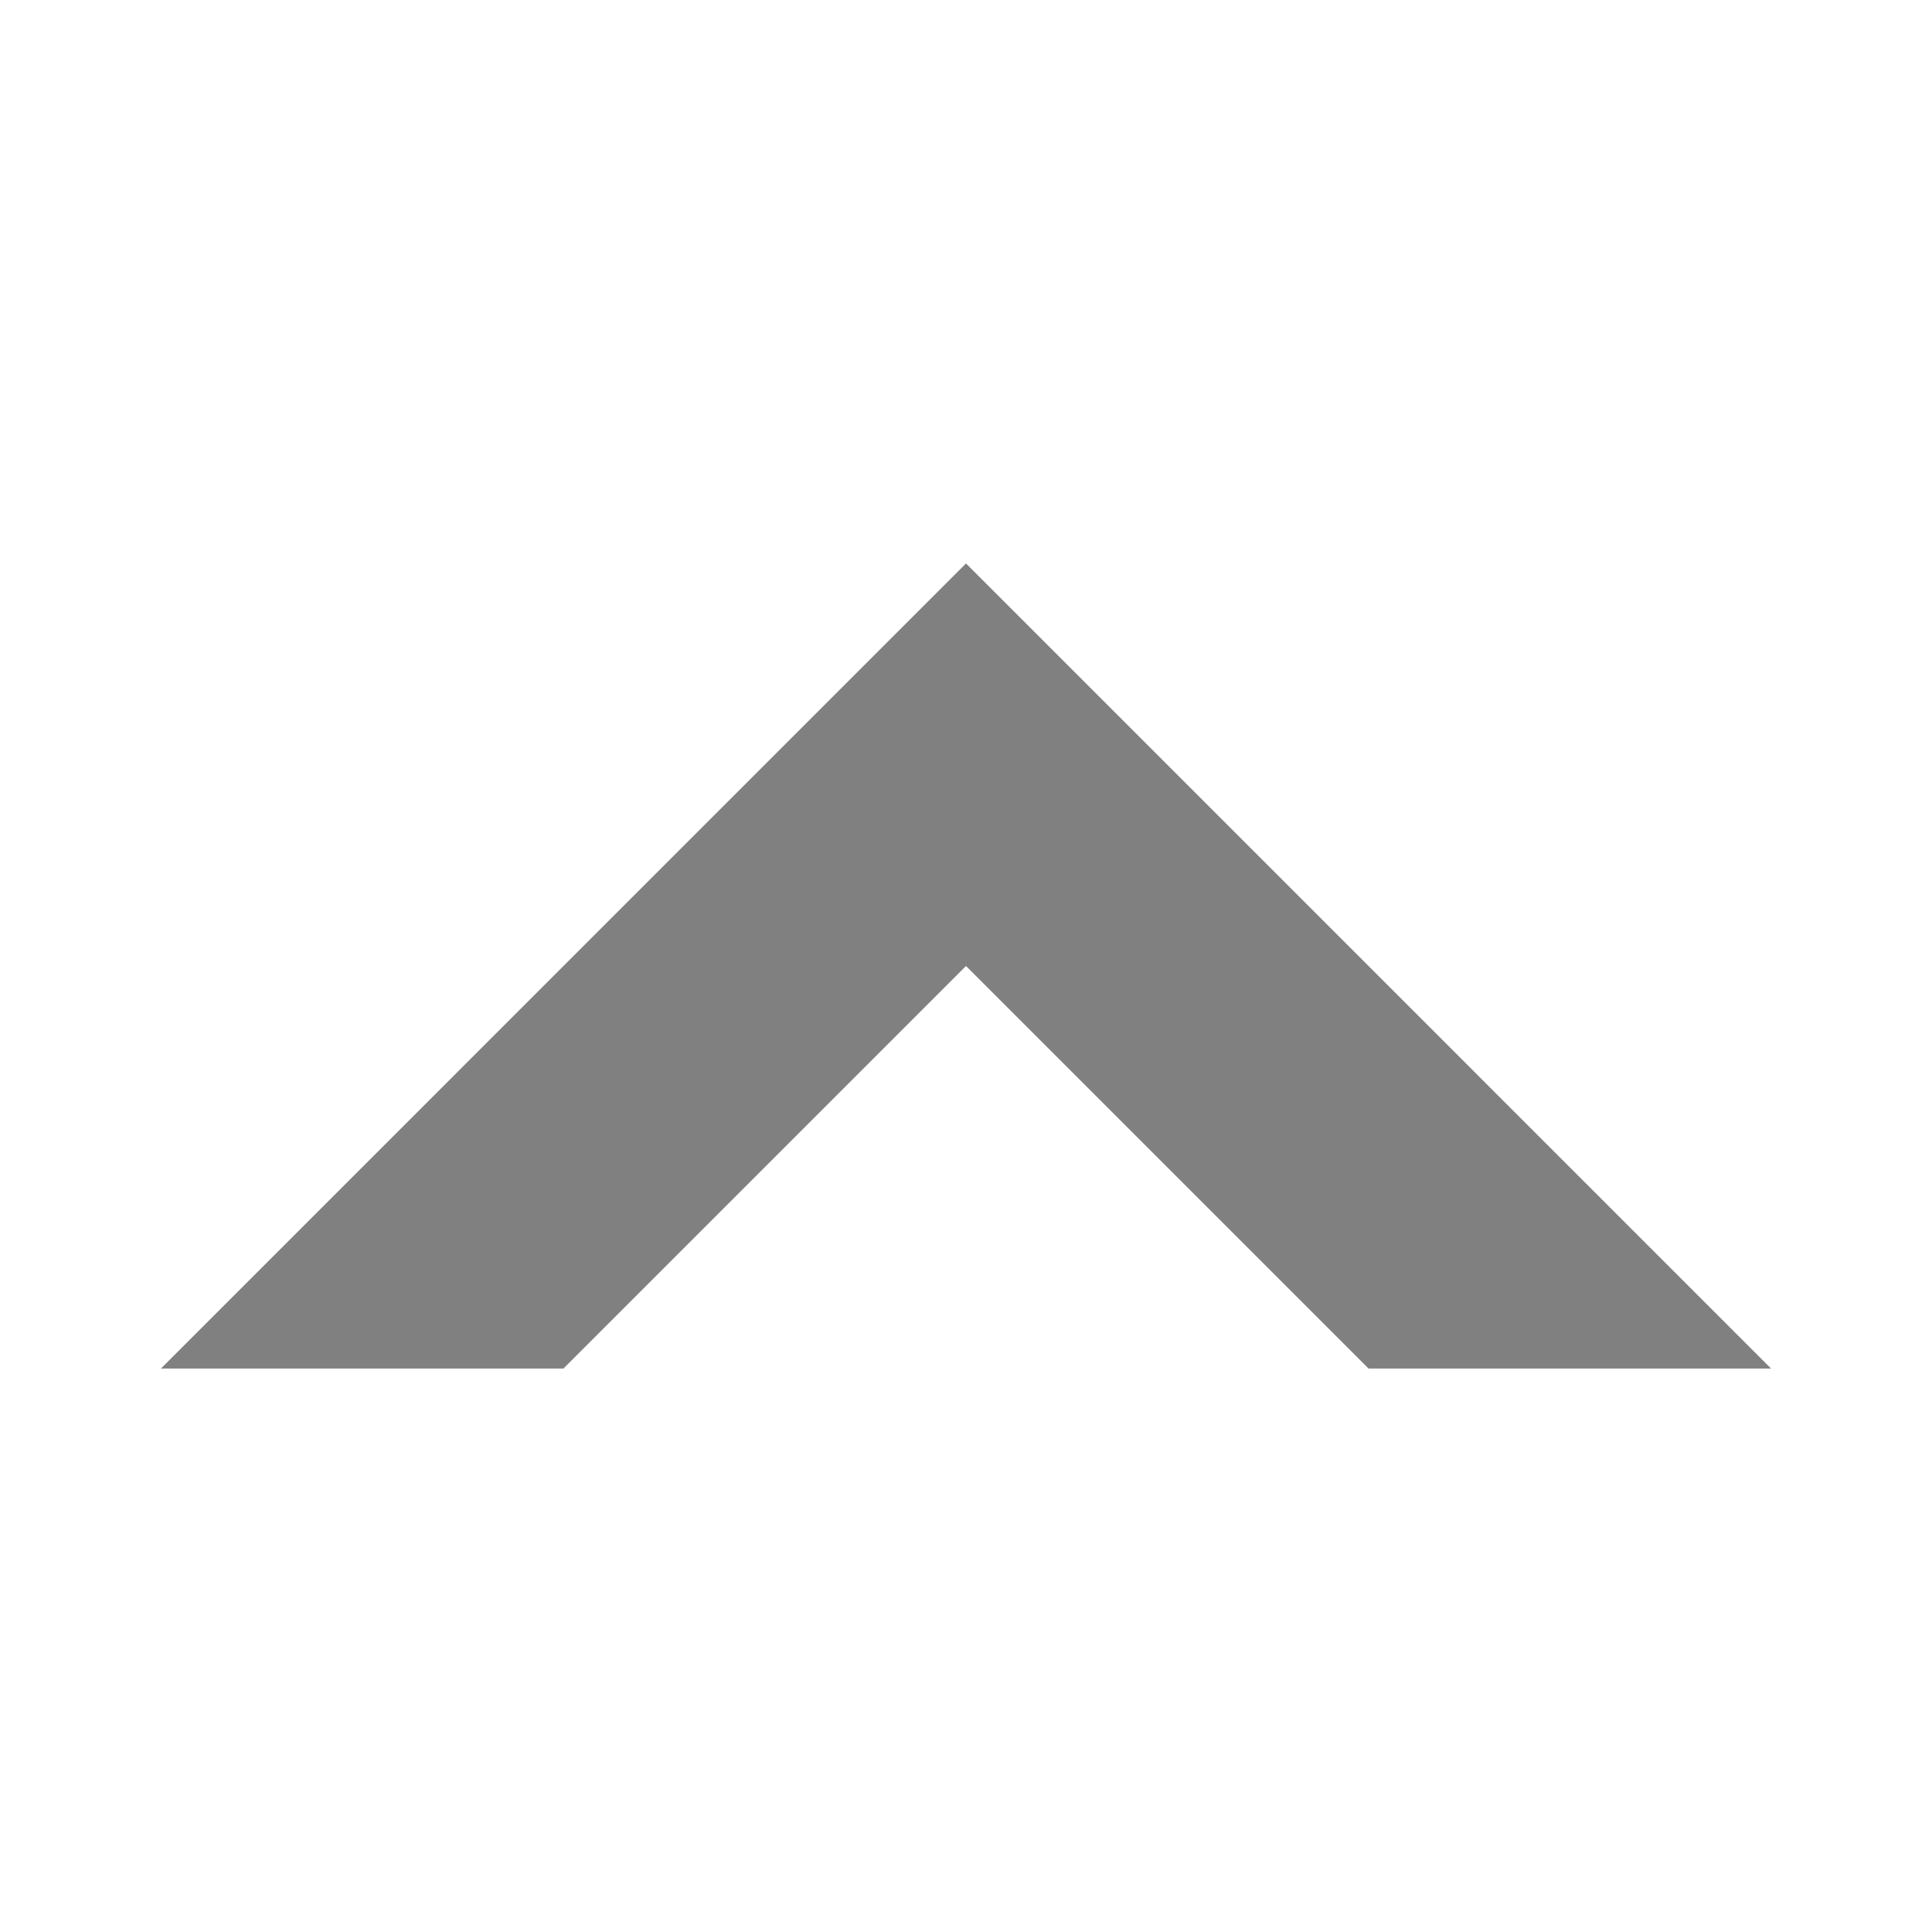
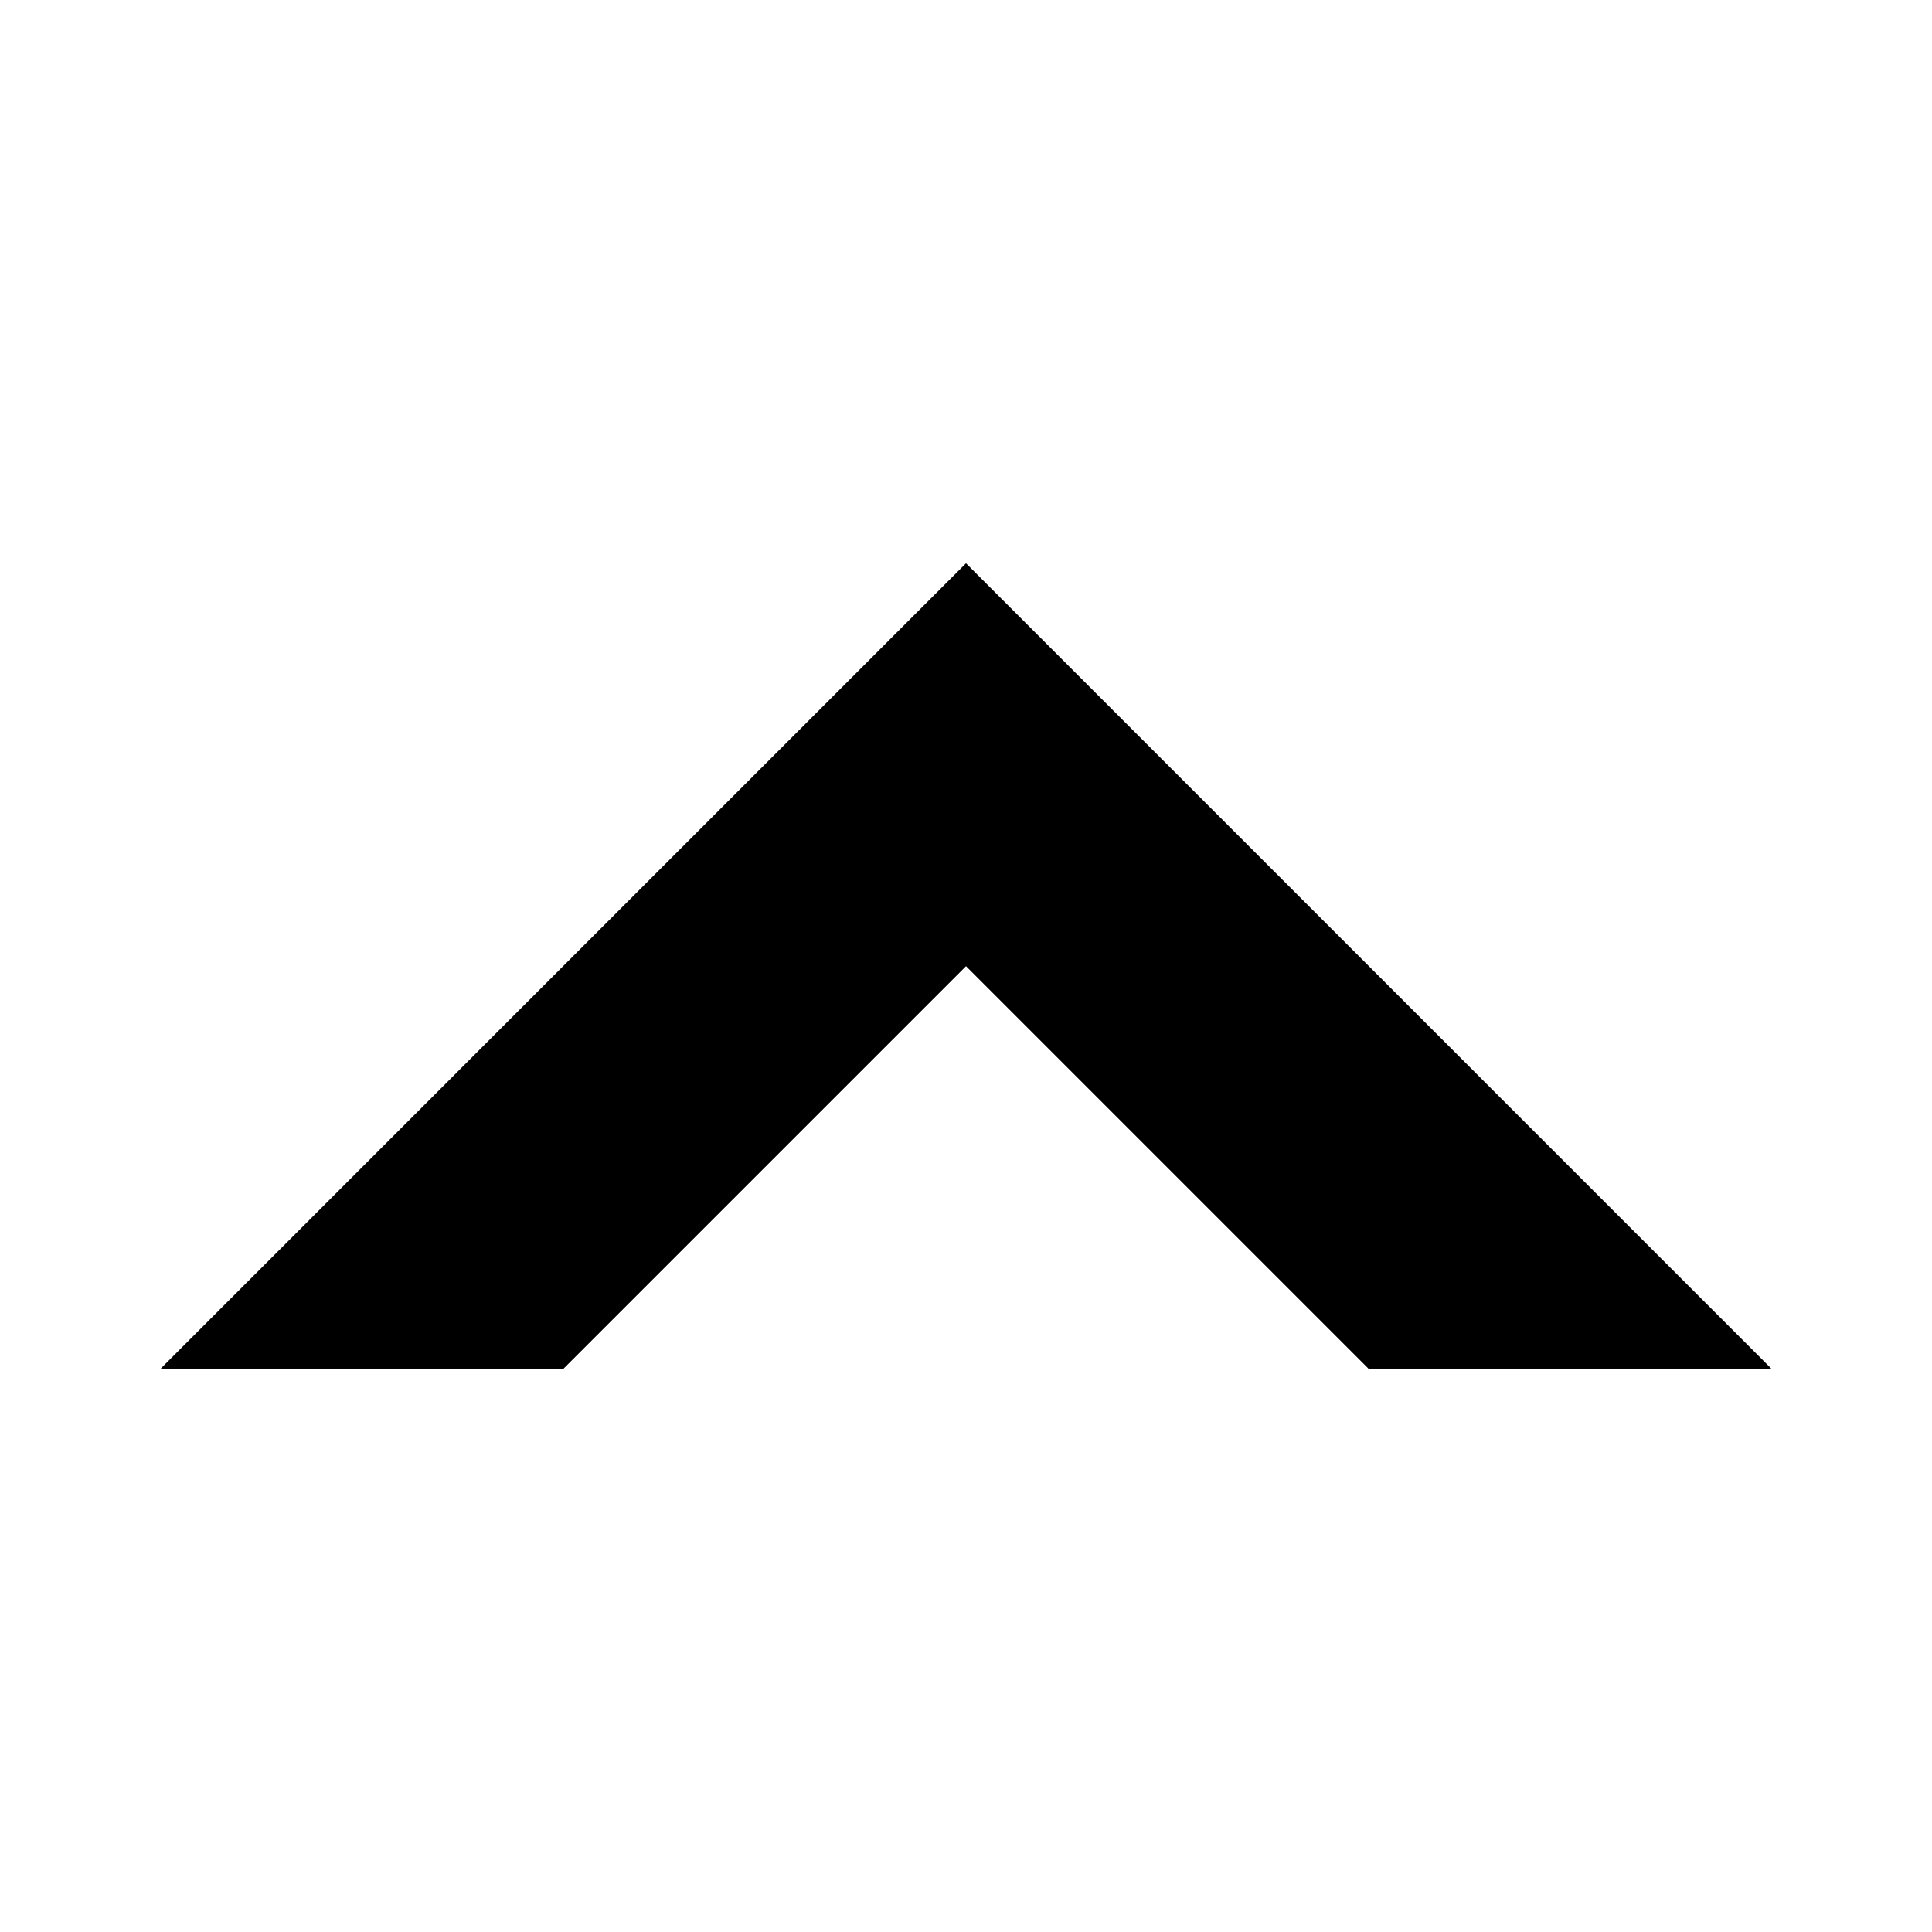
<svg xmlns="http://www.w3.org/2000/svg" id="svg8" width="48" height="48" version="1.1" viewBox="0 0 12.7 12.7">
  <g id="layer1">
-     <path id="path866" d="m1.058 8.996 5.292-5.292 5.292 5.292h-2.646l-2.646-2.646-2.646 2.646z" fill-opacity=".497" stroke-width="0" />
+     <path id="main-arrow" d="m1.058 8.996 5.292-5.292 5.292 5.292h-2.646l-2.646-2.646-2.646 2.646z" stroke-width="0" />
+     <path id="hover-arrow" d="m1.058 8.996 5.292-5.292 5.292 5.292h-2.646l-2.646-2.646-2.646 2.646z" stroke-width="0" />
  </g>
</svg>
